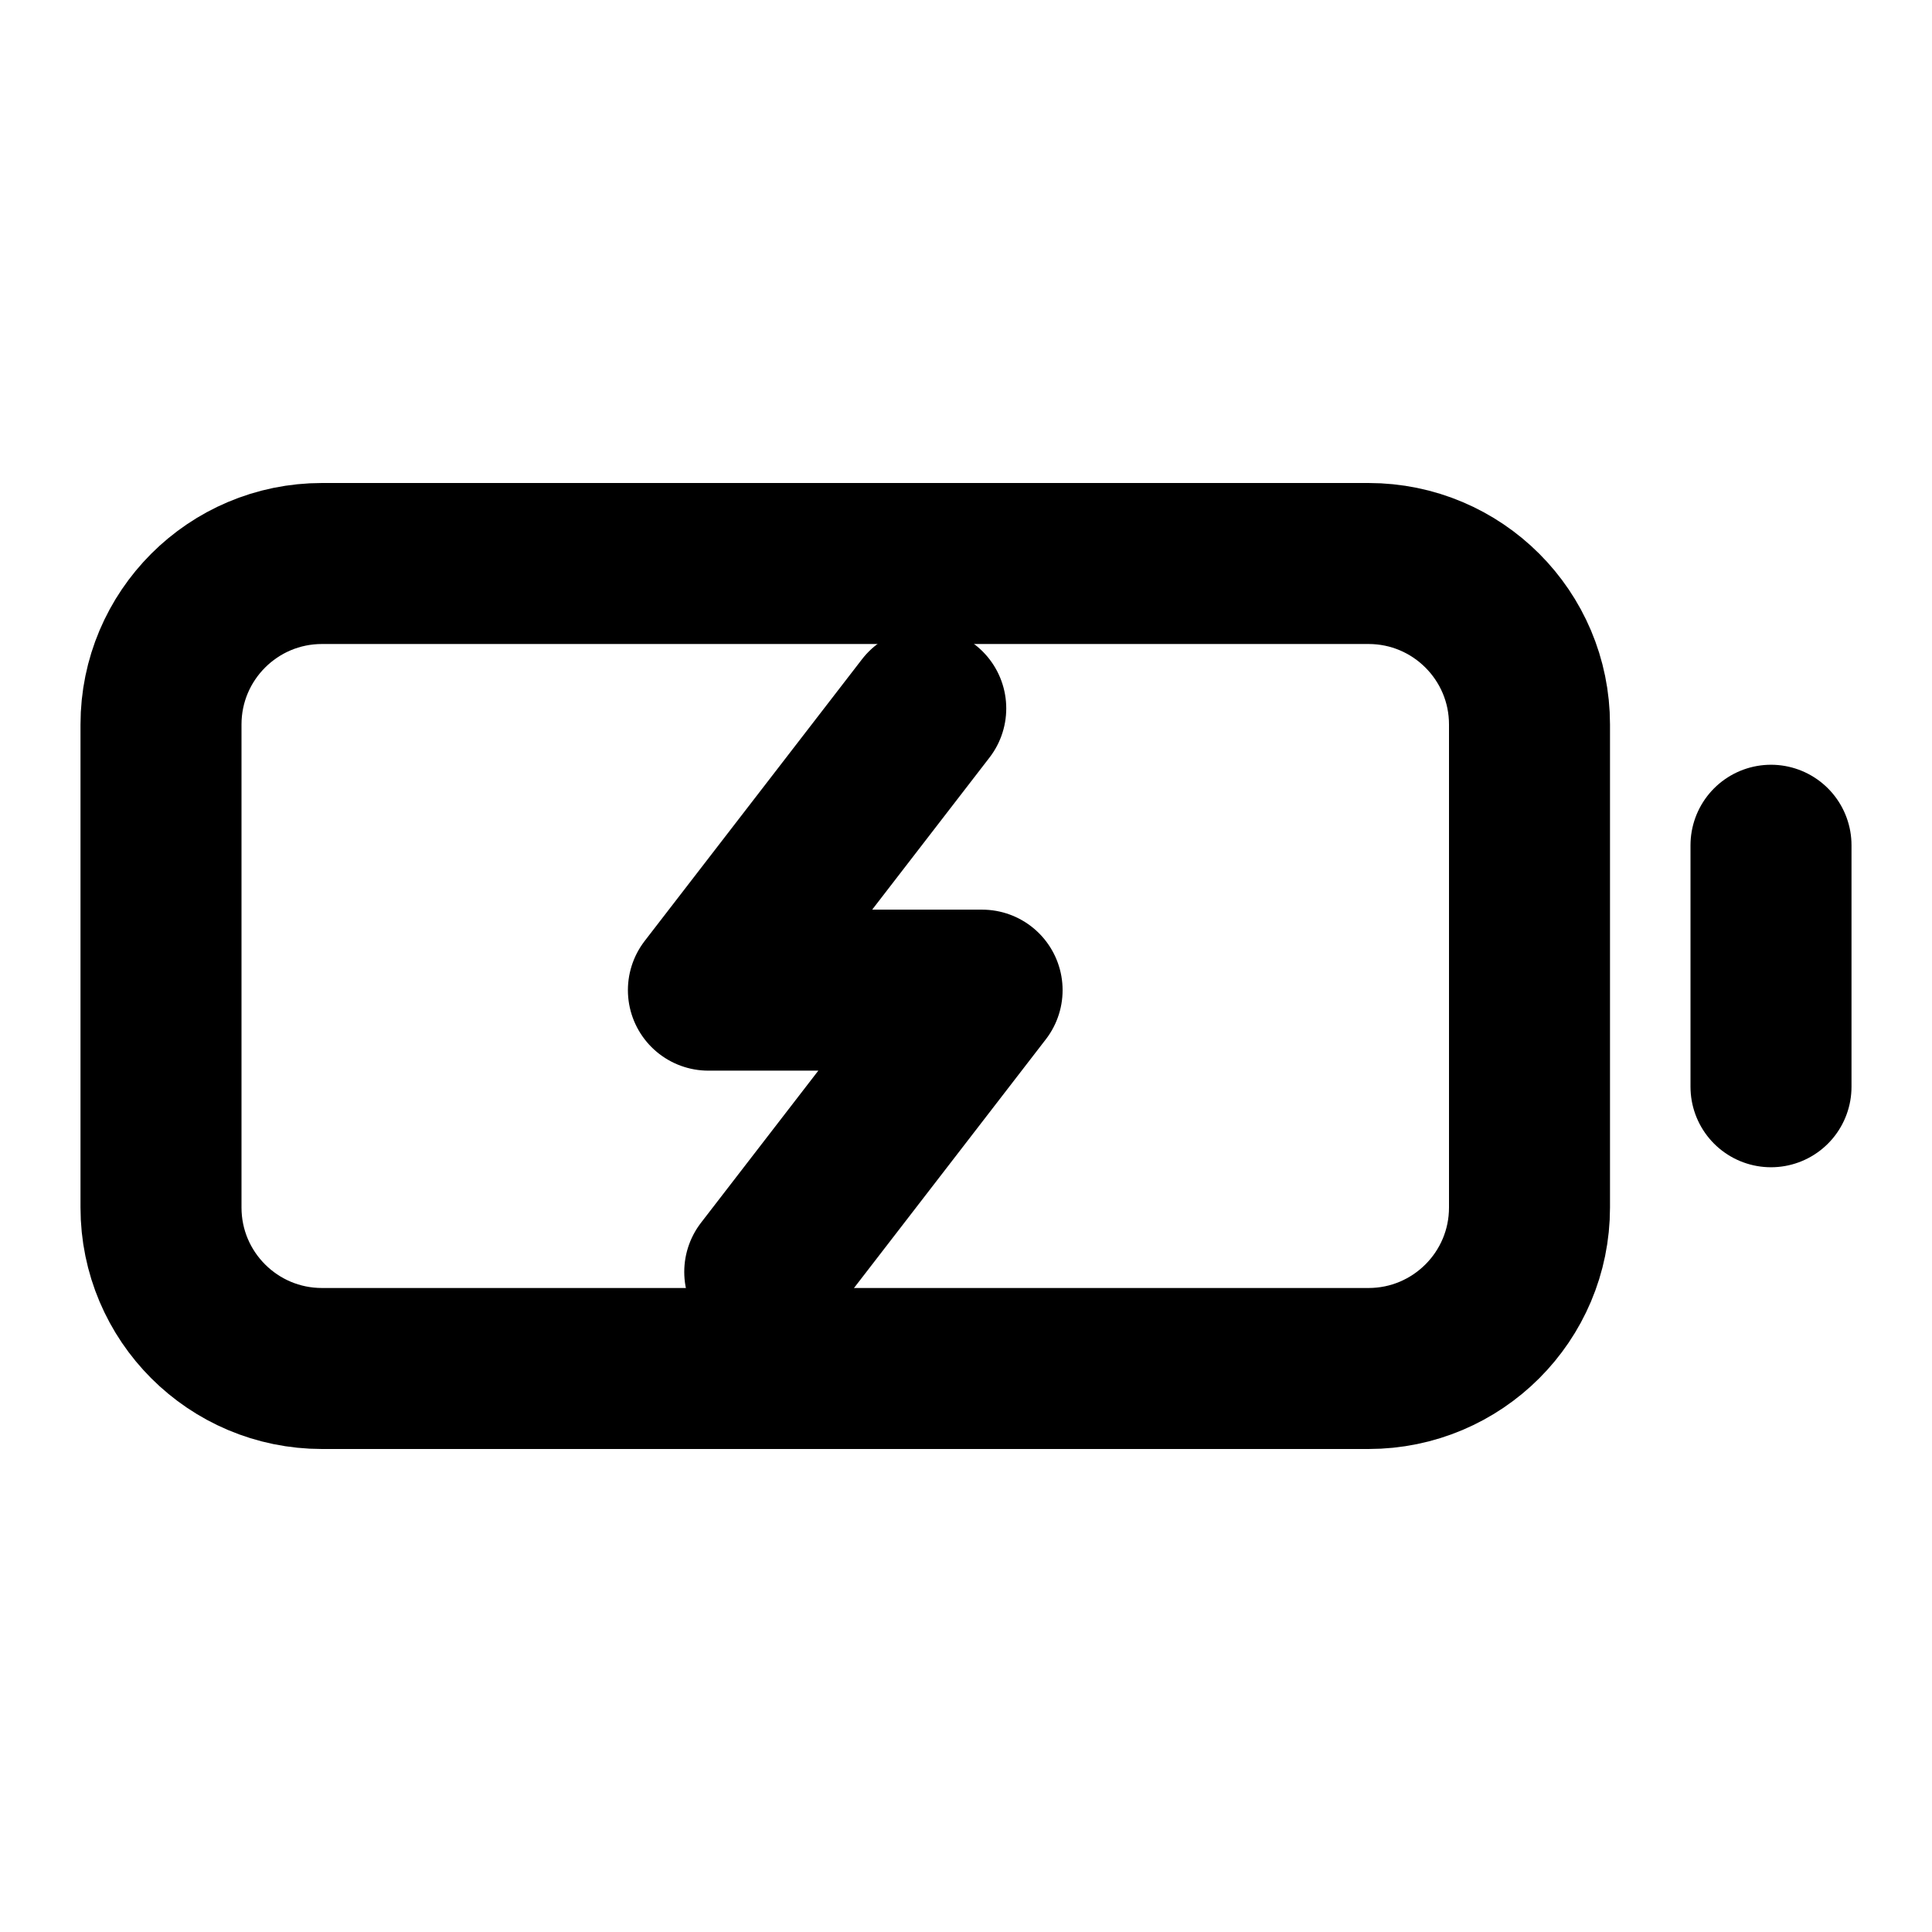
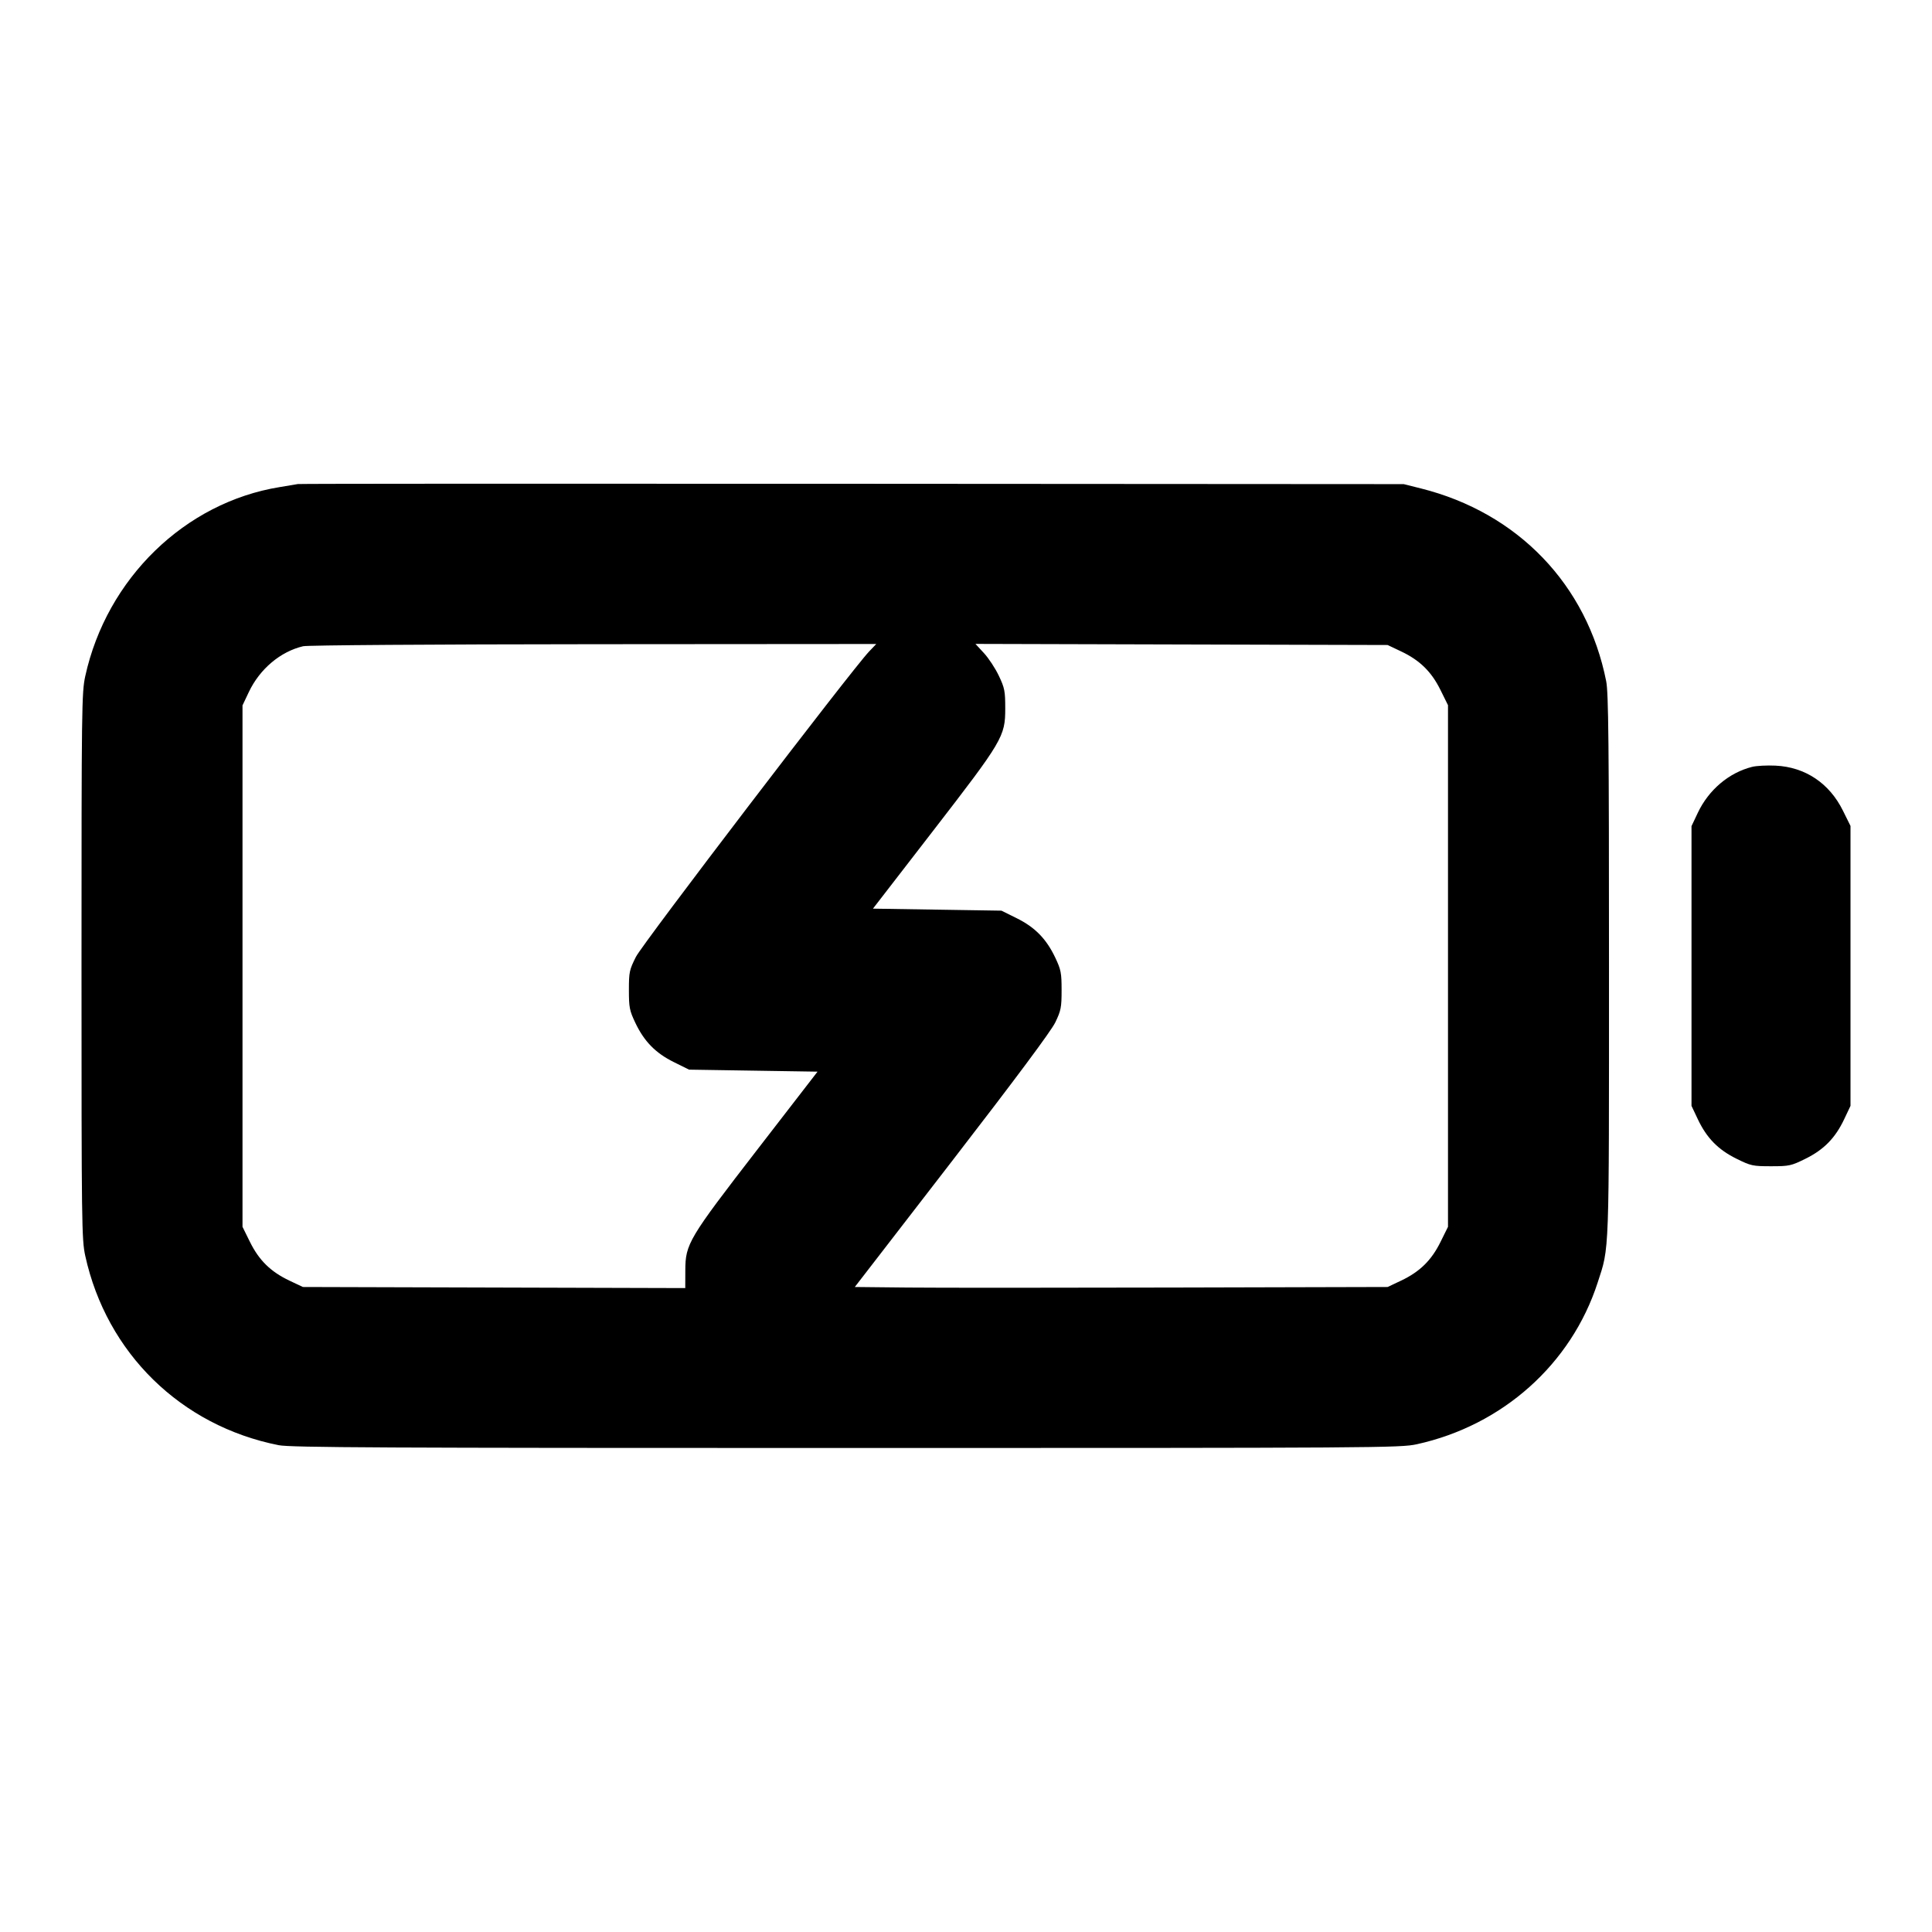
- <svg xmlns="http://www.w3.org/2000/svg" width="24" height="24" viewBox="0 0 24 24" fill="none" stroke="#000000" stroke-width="2" stroke-linecap="round" stroke-linejoin="round">
-   <rect x="2" y="7" width="17" height="10" rx="2" />
-   <path d="M22 10.5v3" />
-   <path d="M11.5 8.8 8.8 12.3h3.4l-2.7 3.5" />
+ <svg xmlns="http://www.w3.org/2000/svg" width="960" height="960" viewBox="0 0 960 960">
+   <path fill="#000000" fill-rule="evenodd" d="M148 240.52C148.82 240.35 272.8 240.29 423.5 240.39L697.5 240.56L706 242.69C754.21 254.75 788.61 290.54 798.11 338.5C799.25 344.26 799.5 369.37 799.5 480C799.5 626.04 799.75 619.18 793.86 637.34C780.76 677.79 746.63 708.28 704 717.64C695.82 719.43 685.13 719.5 420.5 719.5C190.08 719.5 144.37 719.27 138.5 718.11C89.9 708.49 52.96 672.33 42.36 624C40.6 615.94 40.5 608.51 40.5 480C40.5 351.49 40.6 344.06 42.36 336C53.01 287.46 91.88 249.66 139 242.03C143.13 241.37 147.18 240.68 148 240.52ZM150.62 321.11C139.35 323.76 129.07 332.42 123.67 343.82L120.5 350.5L120.5 480.05L120.5 609.6L124.23 617.16C128.73 626.26 134.52 631.93 143.82 636.34L150.5 639.5L245.5 639.77L340.5 640.04L340.53 631.27C340.57 618.06 342.11 615.49 376.48 571L406.23 532.5L374.31 532L342.39 531.5L334.84 527.76C325.74 523.27 320.07 517.47 315.67 508.18C312.8 502.13 312.5 500.6 312.5 491.94C312.5 483 312.73 481.92 316 475.43C319.32 468.85 423.26 332.74 431.83 323.75L435.41 320L294.95 320.1C214.32 320.16 152.85 320.59 150.62 321.11ZM488.94 324.55C491.27 327.07 494.6 332.15 496.33 335.82C499.2 341.86 499.5 343.41 499.5 352C499.5 365.96 498.31 367.97 463.52 413L433.77 451.5L465.69 452L497.61 452.5L505.16 456.24C514.26 460.73 519.93 466.53 524.34 475.82C527.2 481.86 527.5 483.41 527.5 492C527.5 500.58 527.2 502.13 524.38 508C522.33 512.28 504.79 535.84 473.01 577L424.75 639.5L450.62 639.77C464.86 639.92 524.42 639.92 583 639.77L689.5 639.5L696.18 636.34C705.48 631.93 711.27 626.26 715.76 617.16L719.5 609.6L719.5 480L719.5 350.4L715.76 342.84C711.27 333.74 705.48 328.07 696.18 323.67L689.5 320.5L587.1 320.23L484.7 319.95L488.94 324.55ZM870.62 381.05C872.75 380.51 877.99 380.24 882.25 380.44C897 381.14 909.01 389.17 915.76 402.84L919.5 410.4L919.5 479.95L919.5 549.5L916.34 556.18C911.93 565.48 906.26 571.27 897.16 575.76C890.02 579.29 889.08 579.5 880 579.5C870.92 579.5 869.98 579.29 862.84 575.76C853.74 571.27 848.07 565.48 843.66 556.18L840.5 549.5L840.5 480L840.5 410.5L843.66 403.82C849.05 392.45 859.13 383.93 870.62 381.05Z" />
</svg>
